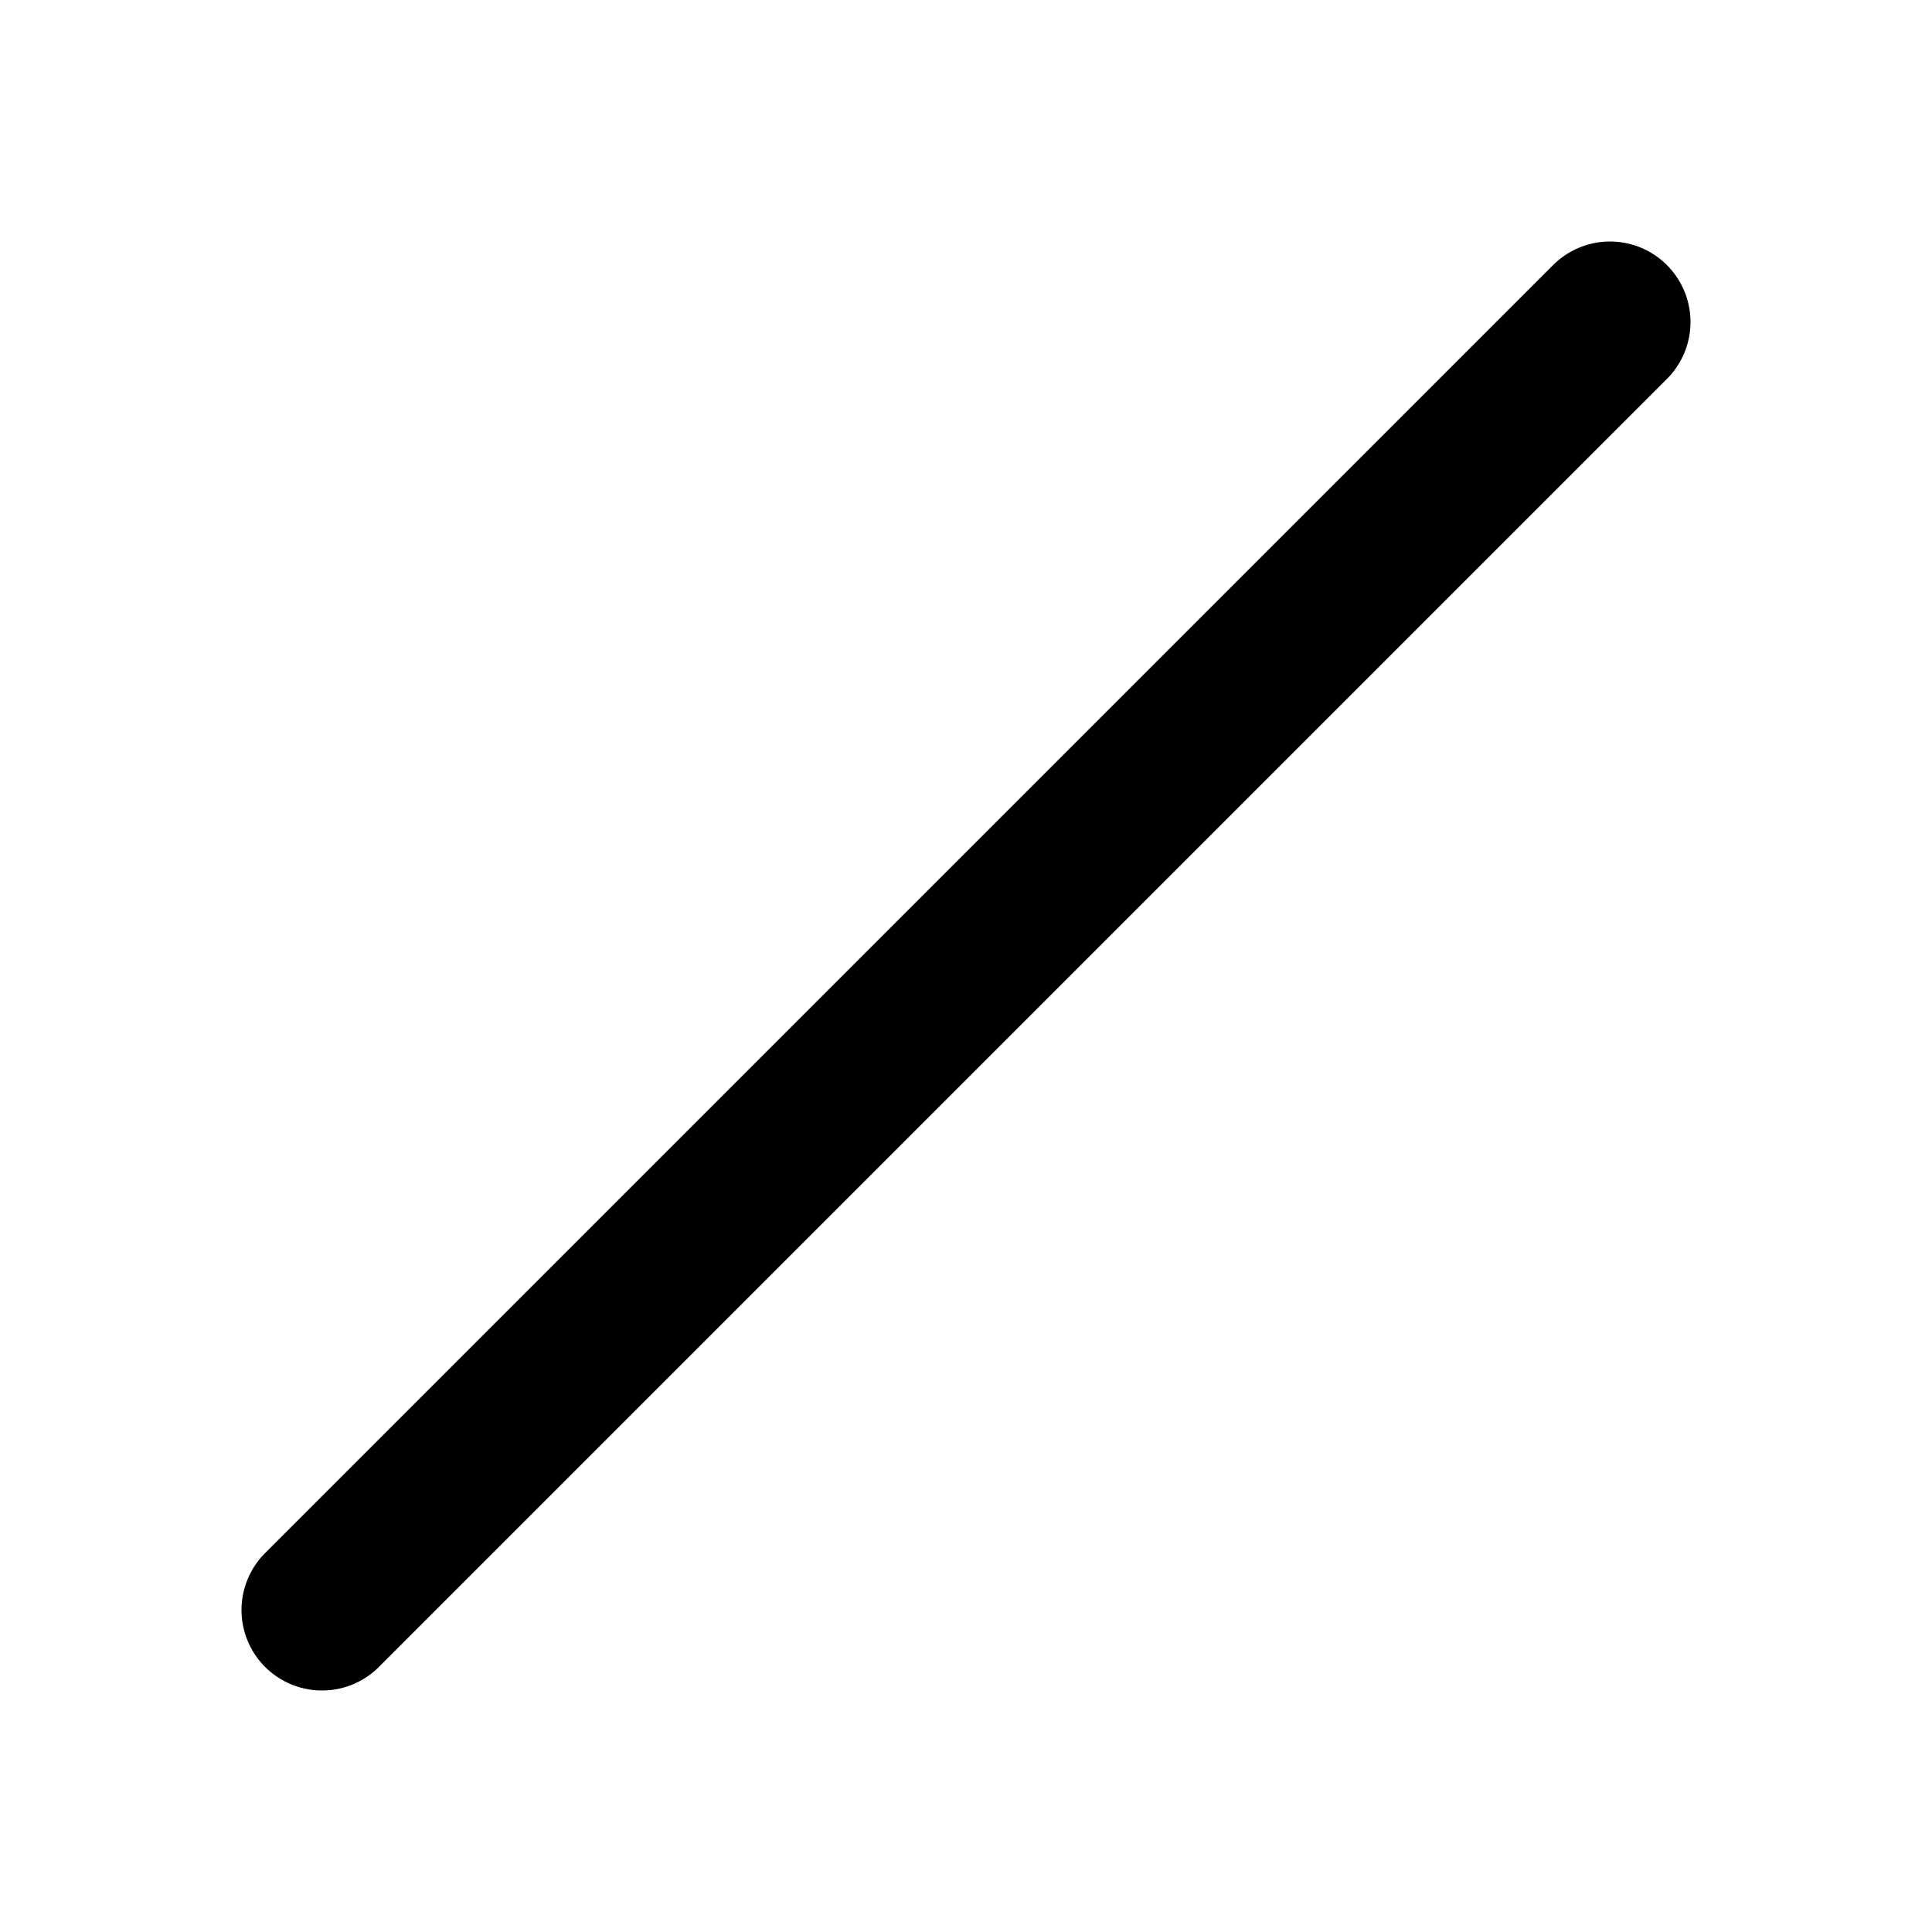
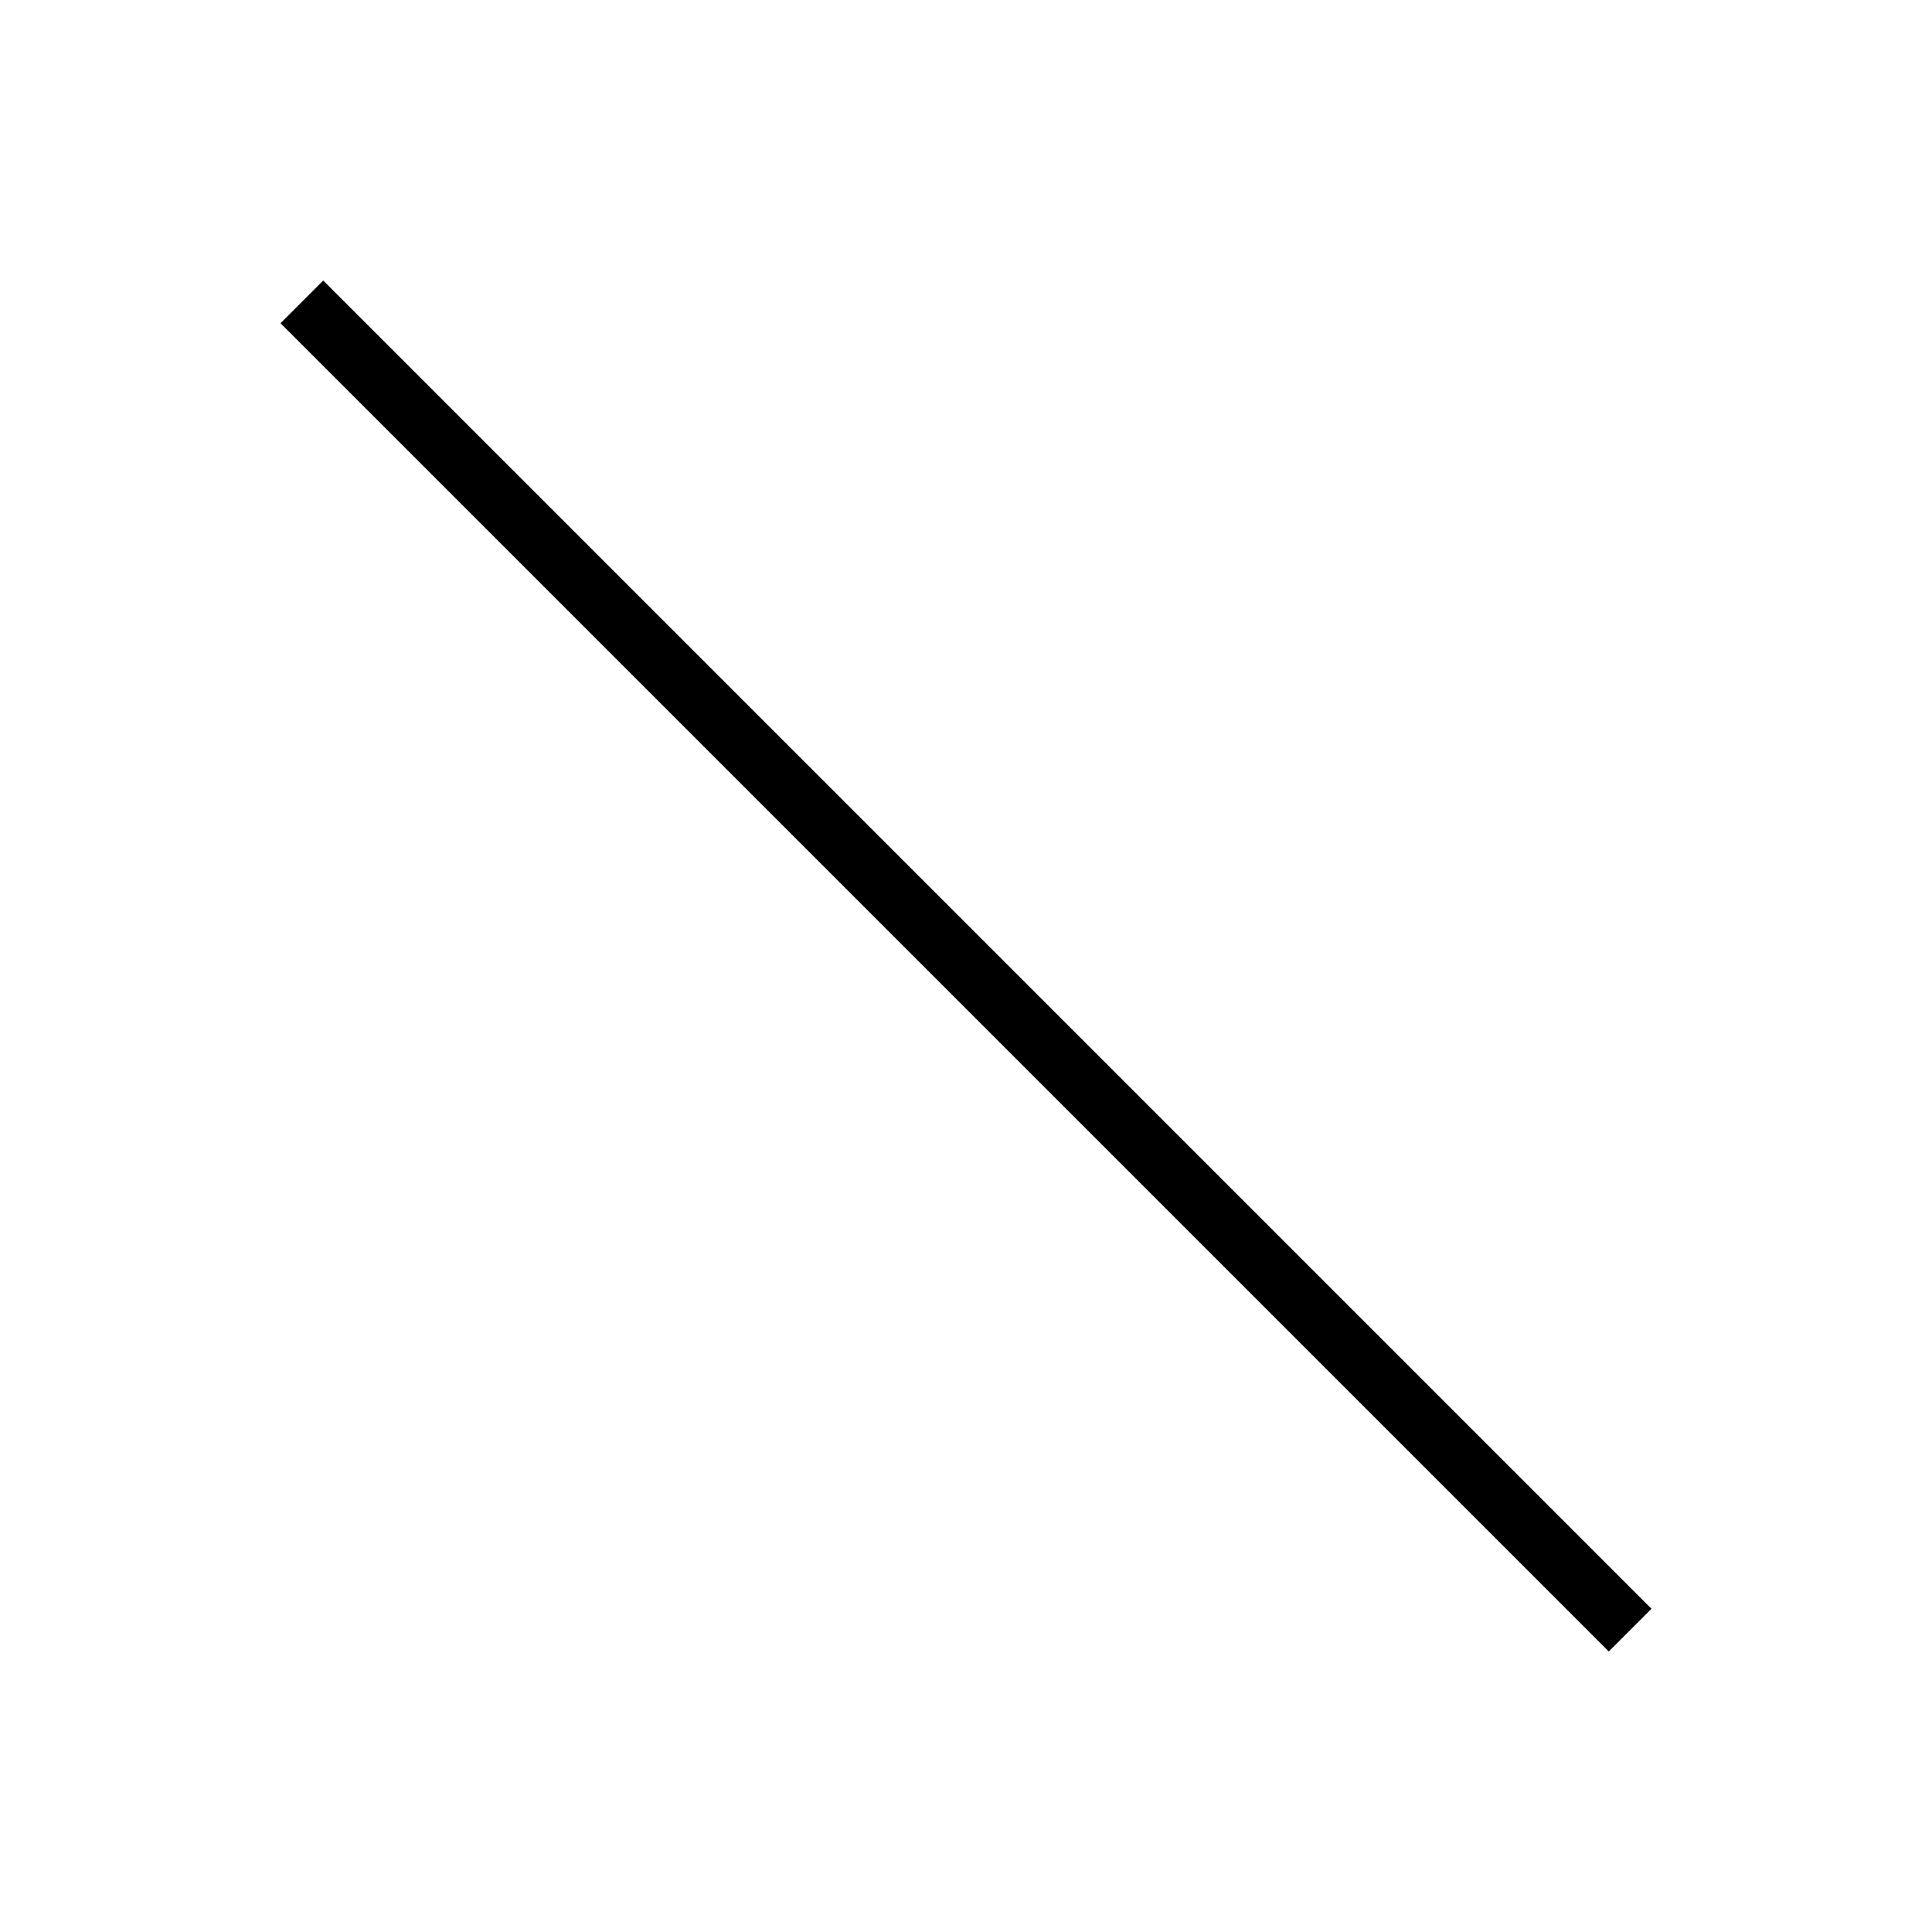
- <svg xmlns="http://www.w3.org/2000/svg" viewBox="0 0 24 24" fill="none" stroke="currentColor" stroke-width="2" stroke-linecap="round" stroke-linejoin="round">
-   <line x1="4" y1="20" x2="20" y2="4" />
+ <svg xmlns="http://www.w3.org/2000/svg" height="256" viewBox="0 0 72.249 72.249" width="256">
+   <g fill="none" stroke="#000">
+     <path d="m4.607 5.231h62.682v62.687h-62.682z" opacity="0" stroke-linecap="square" stroke-width=".533" />
+     <path d="m11.289 11.289 49.671 49.671" stroke-width="2.258" />
+   </g>
</svg>
